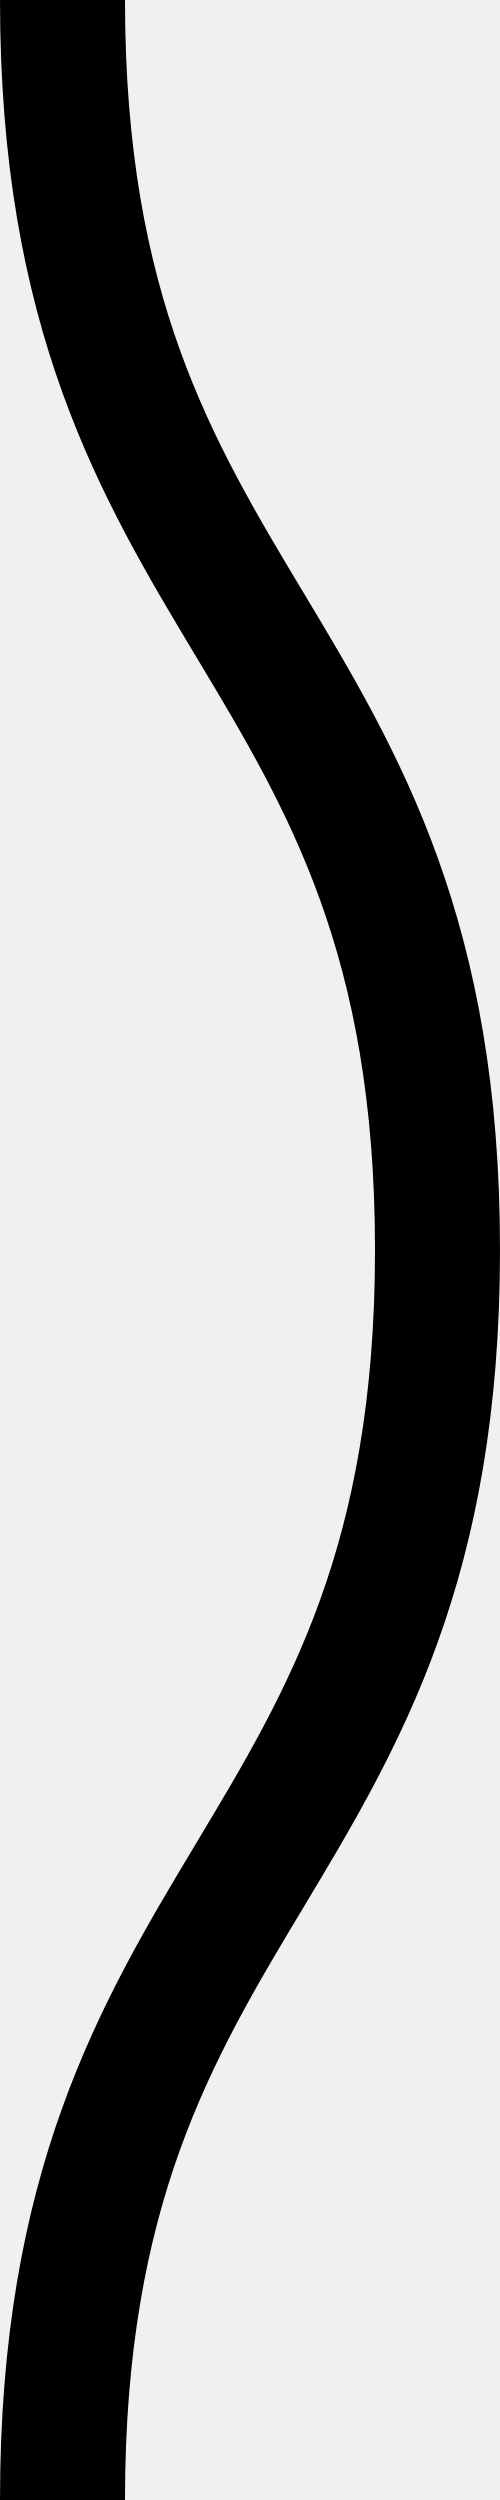
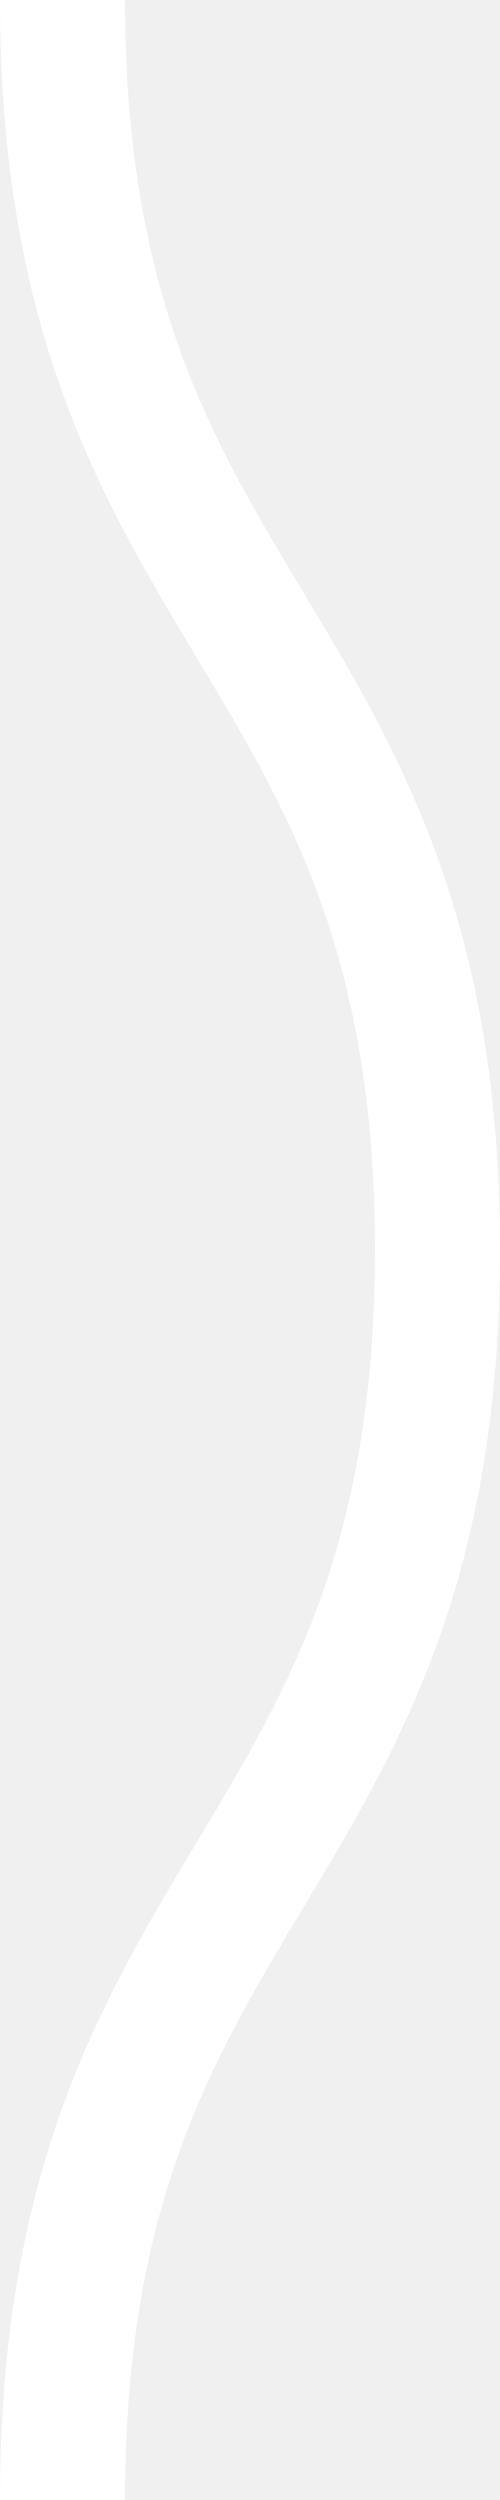
<svg xmlns="http://www.w3.org/2000/svg" viewBox="0 0 4 20">
-   <path fill="none" stroke="#000000" stroke-width="1" d="M0.5,0 c 0,5, 3,5, 3,10 s -3,5,-3,10 c 0,5, 3,5, 3,10 s -3,5,-3,10" />
+   <path fill="none" stroke="#FFFFFF" stroke-width="1" d="M0.5,0 c 0,5, 3,5, 3,10 s -3,5,-3,10 c 0,5, 3,5, 3,10 s -3,5,-3,10" />
  <style type="text/css">
    path {
      animation: shift 0.3s linear infinite;
    }
    @keyframes shift {
      from { transform: translateY(-20px); }
      to   { transform: translateY(0); }
    }
    @media (prefers-reduced-motion: reduce) {
      path { animation: none; }
    }
  </style>
</svg>
